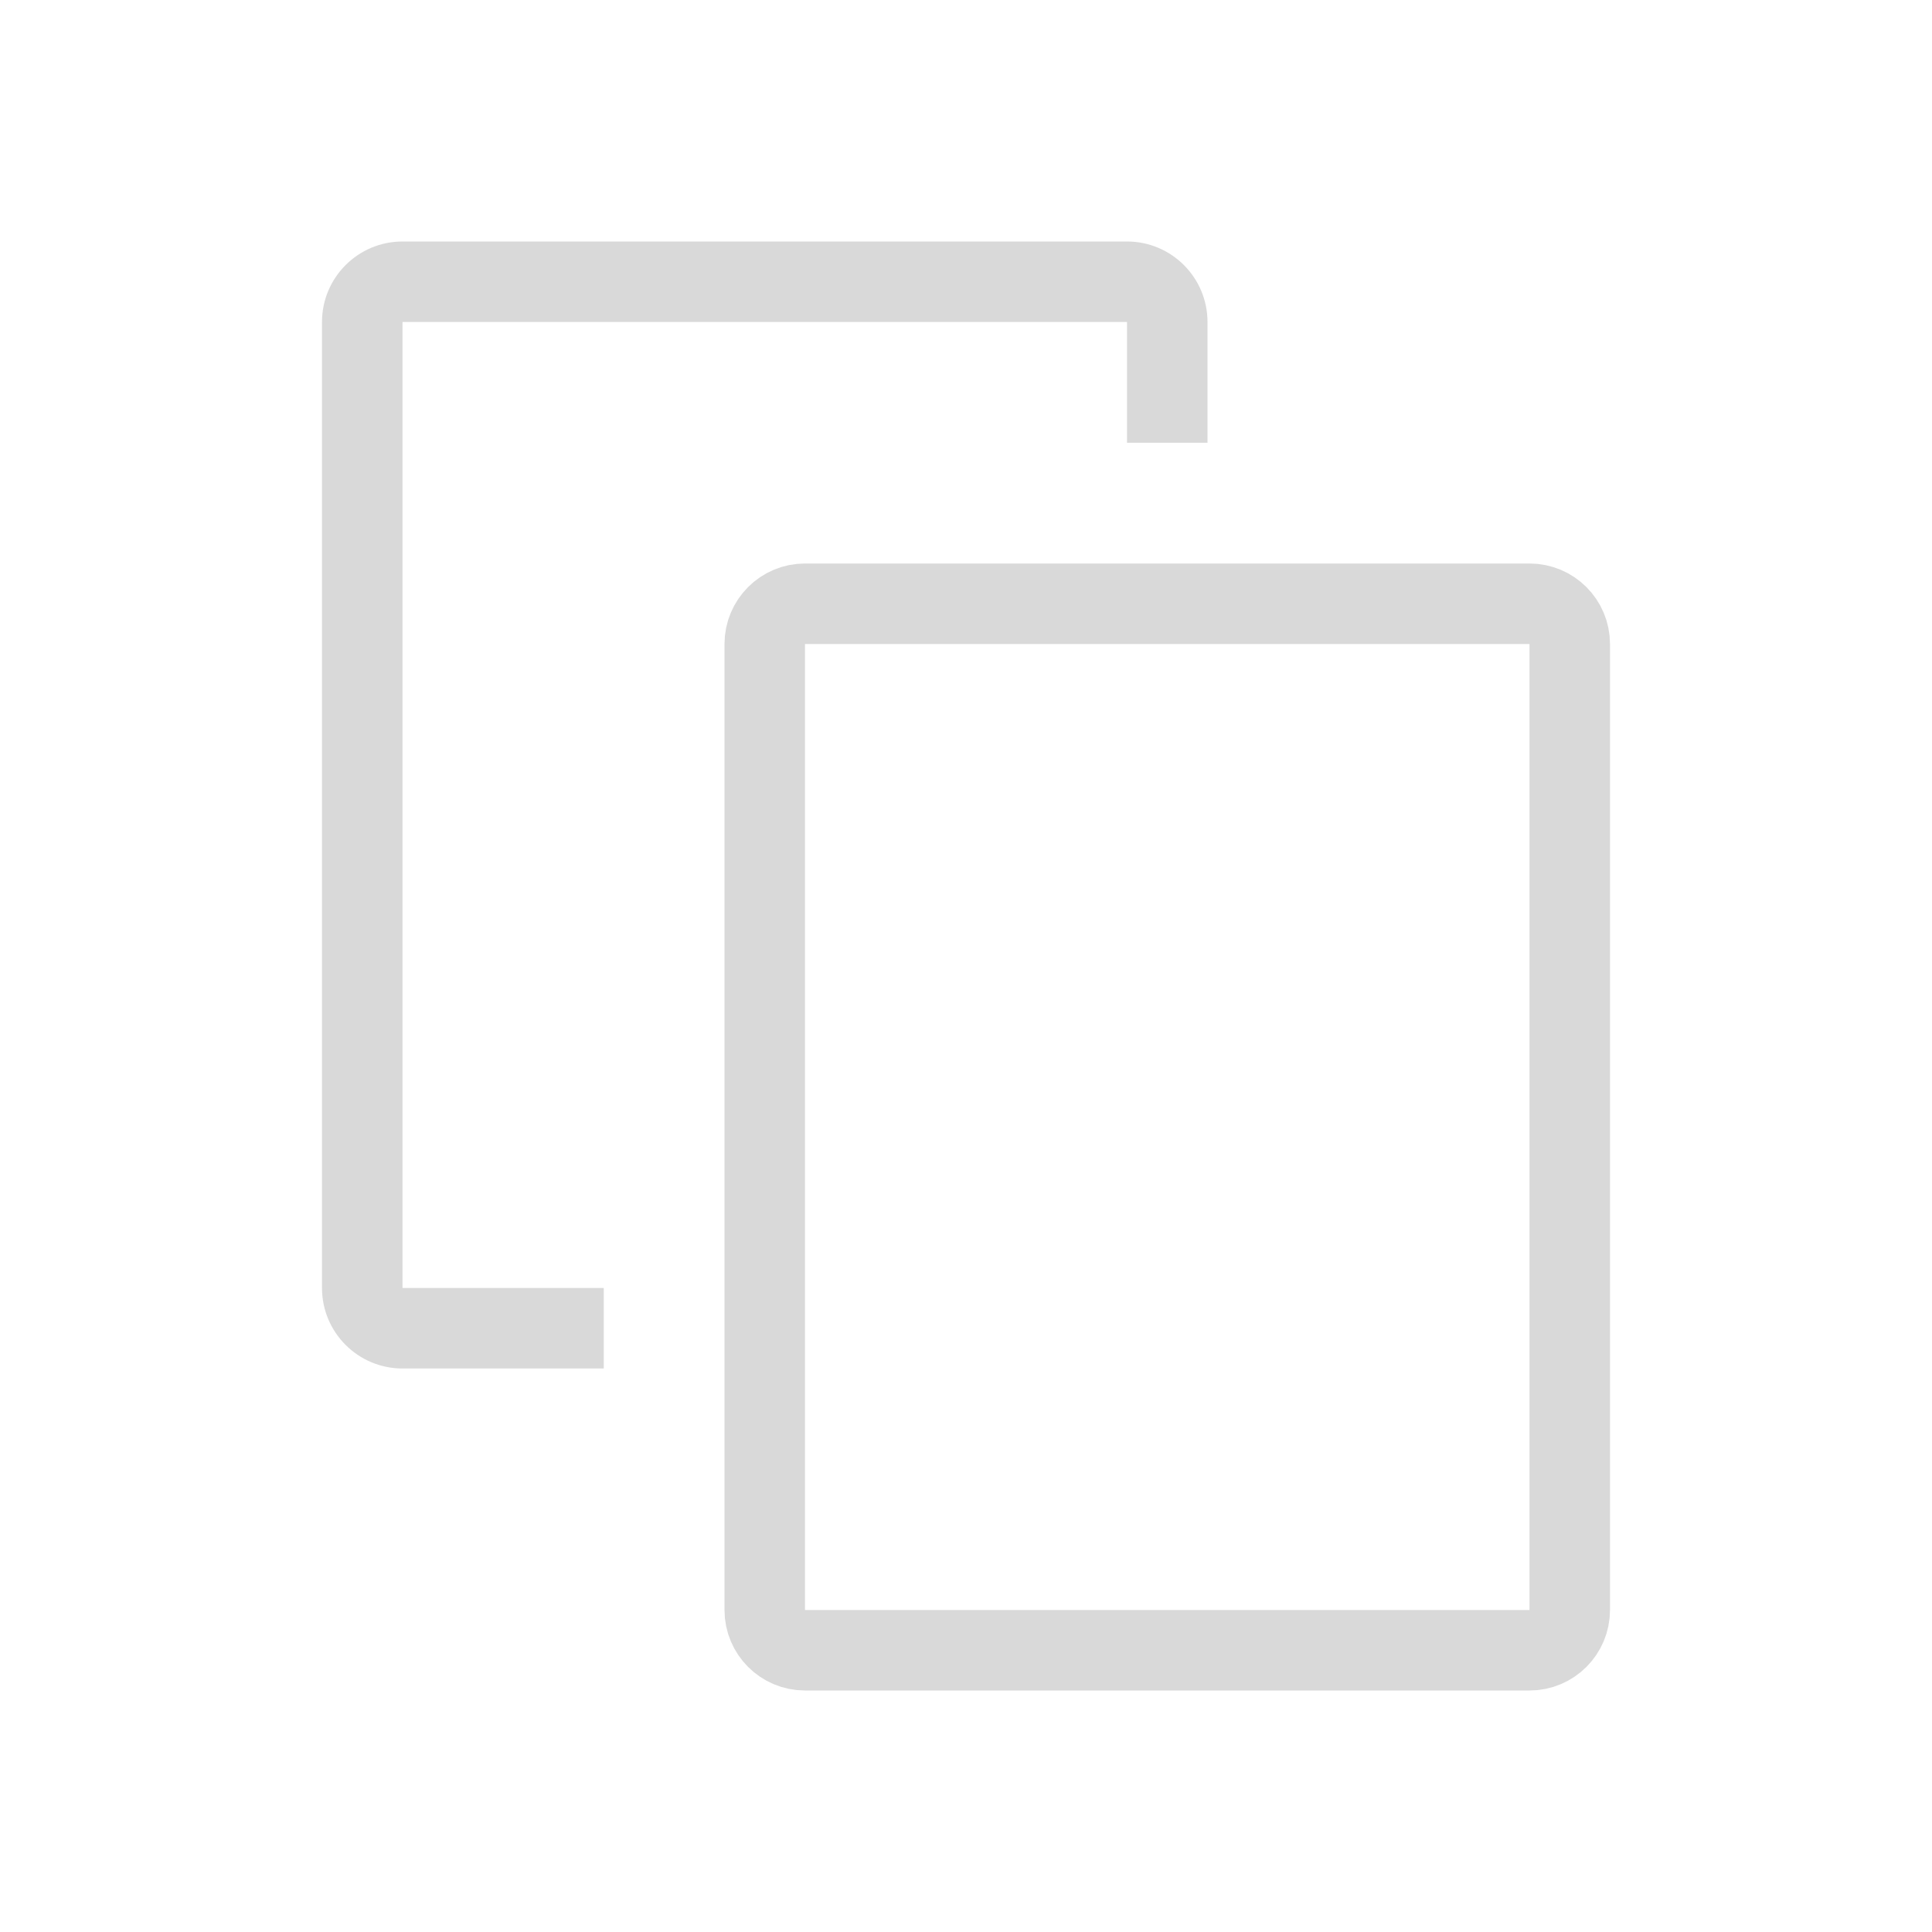
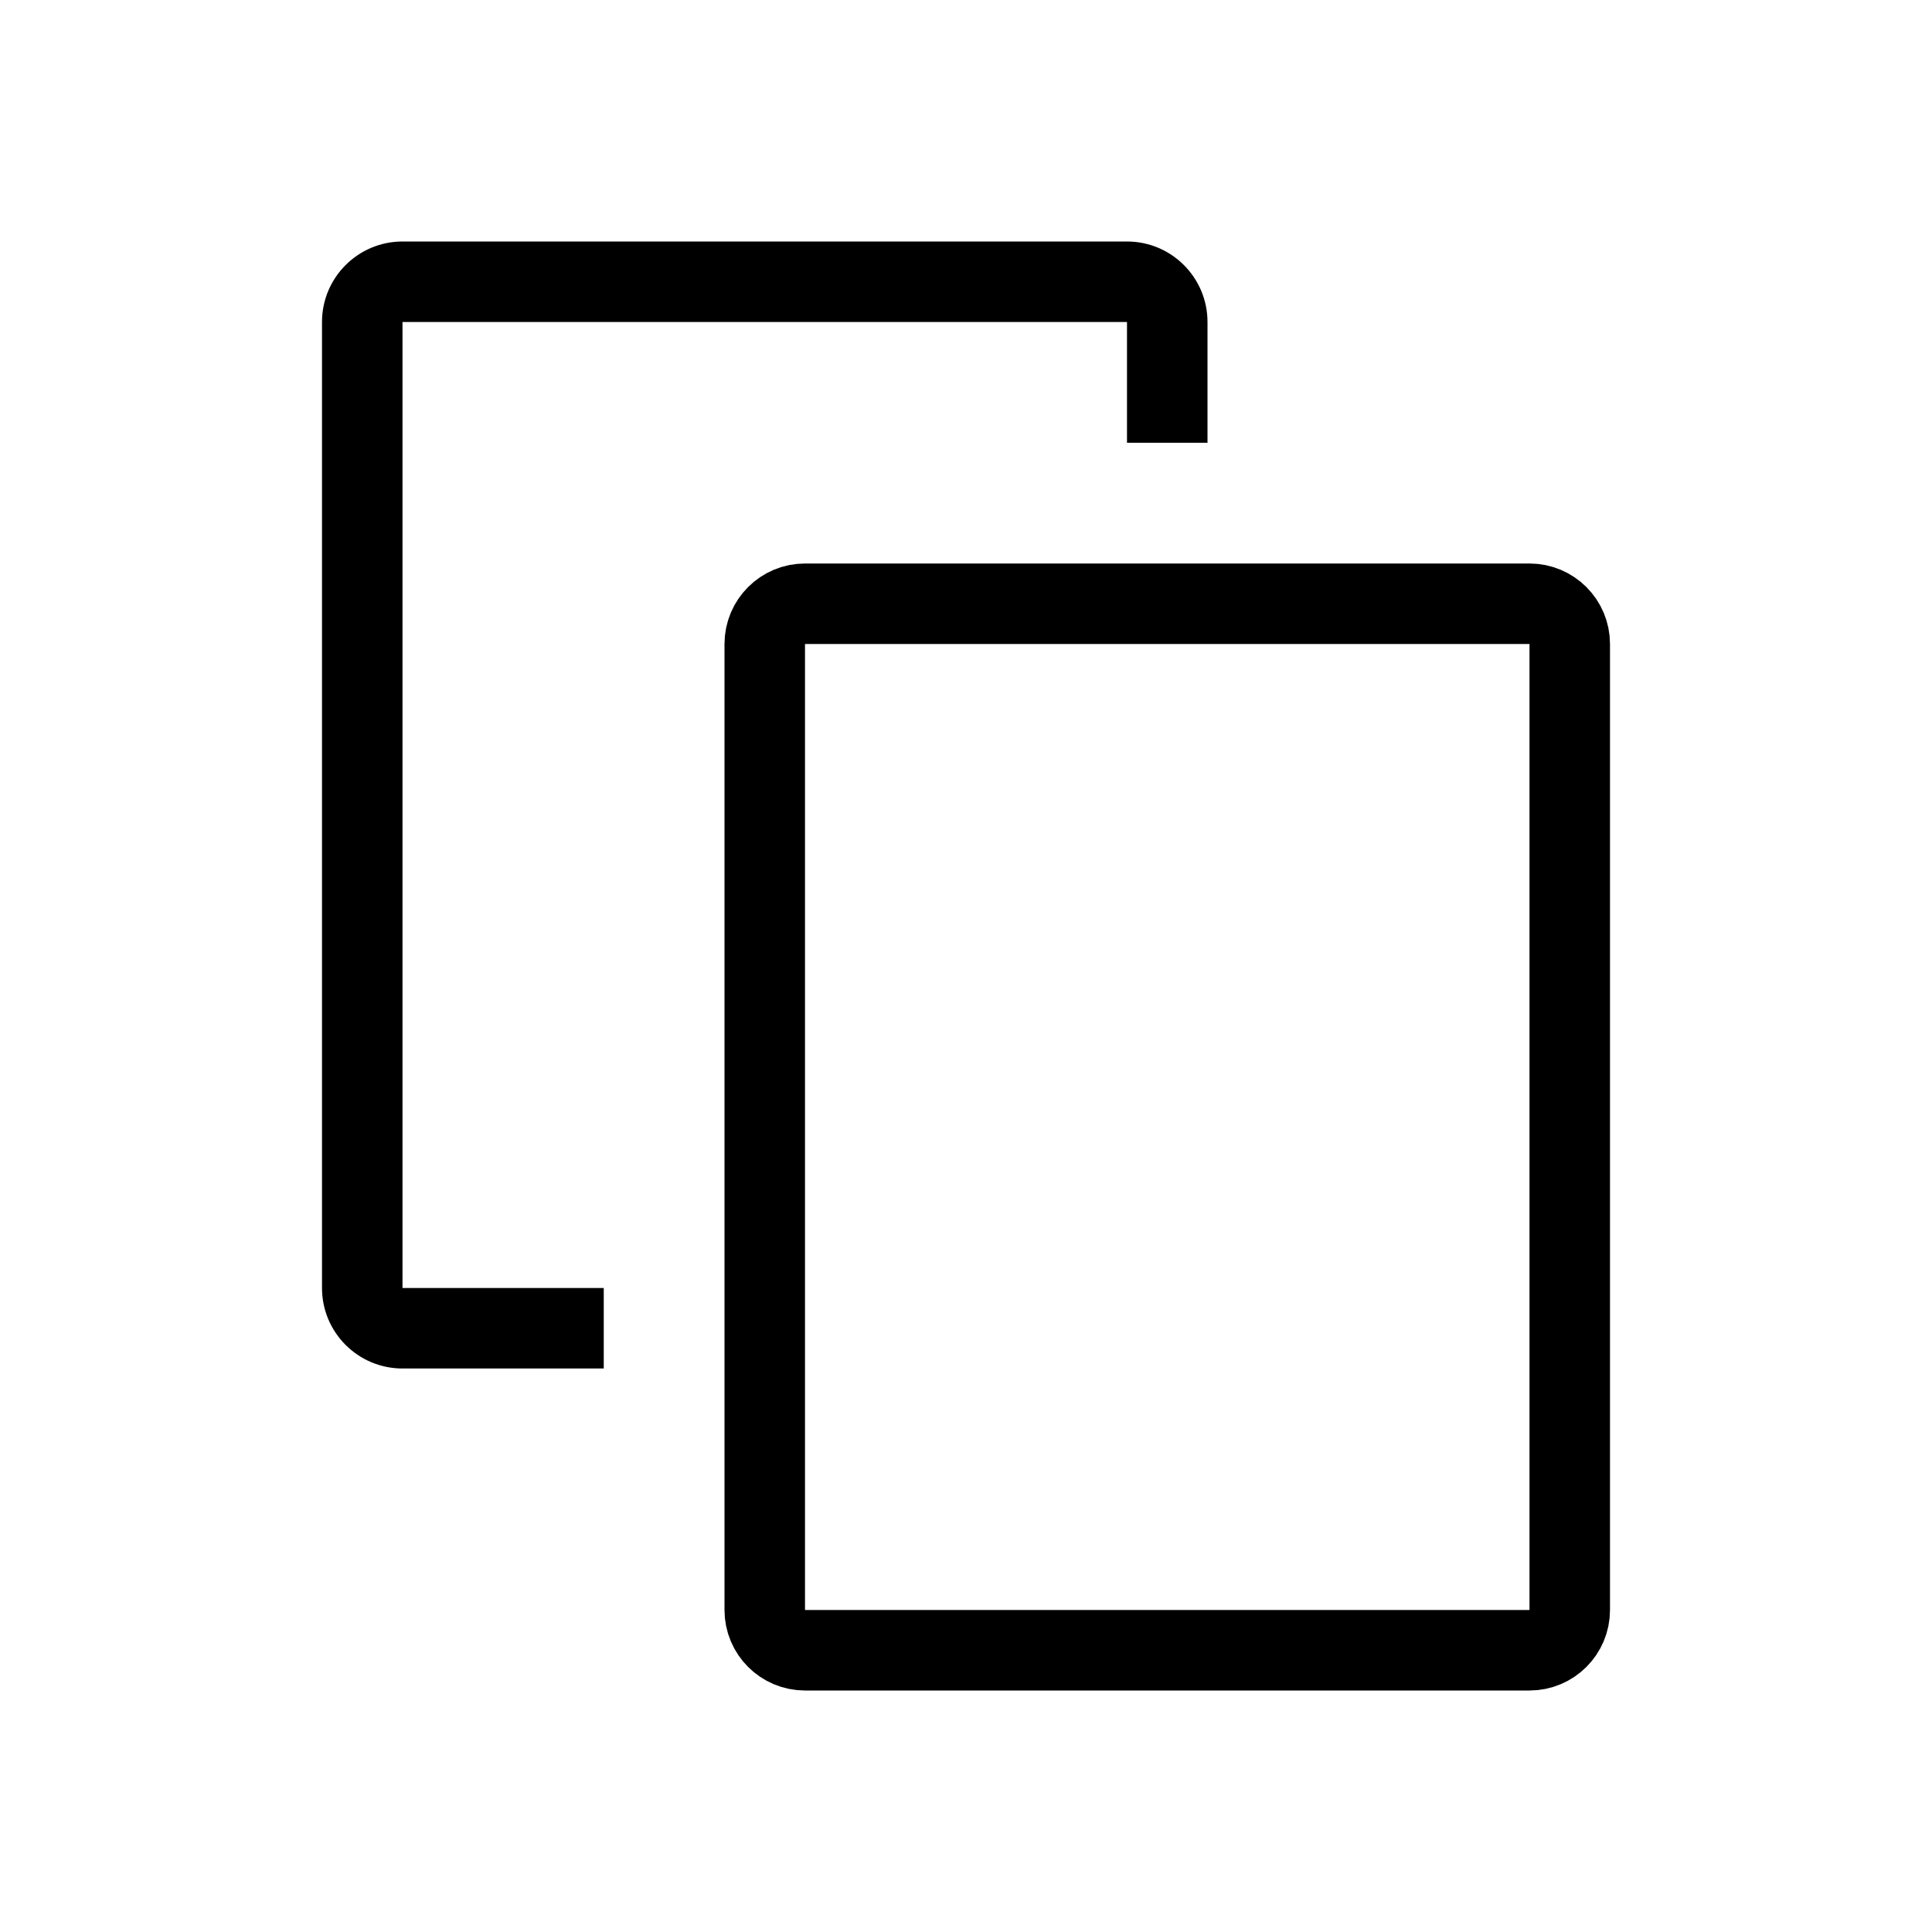
- <svg xmlns="http://www.w3.org/2000/svg" width="24" height="24" viewBox="0 0 24 24" fill="none">
-   <path fill-rule="evenodd" clip-rule="evenodd" d="M5 4H14V5.5H15V4C15 3.448 14.552 3 14 3H5C4.448 3 4 3.448 4 4V16C4 16.552 4.448 17 5 17H7.5V16H5L5 4Z" fill="#D9D9D9" />
-   <rect x="9.5" y="7.5" width="10" height="13" rx="0.5" stroke="#D9D9D9" />
+ <svg xmlns="http://www.w3.org/2000/svg" viewBox="0 0 24 24" fill="none">
+   <path fill-rule="evenodd" clip-rule="evenodd" d="M5 4H14V5.5H15V4C15 3.448 14.552 3 14 3H5C4.448 3 4 3.448 4 4V16C4 16.552 4.448 17 5 17H7.5V16H5L5 4Z" fill="currentColor" />
+   <rect x="9.5" y="7.5" width="10" height="13" rx="0.5" stroke="currentColor" />
</svg>
